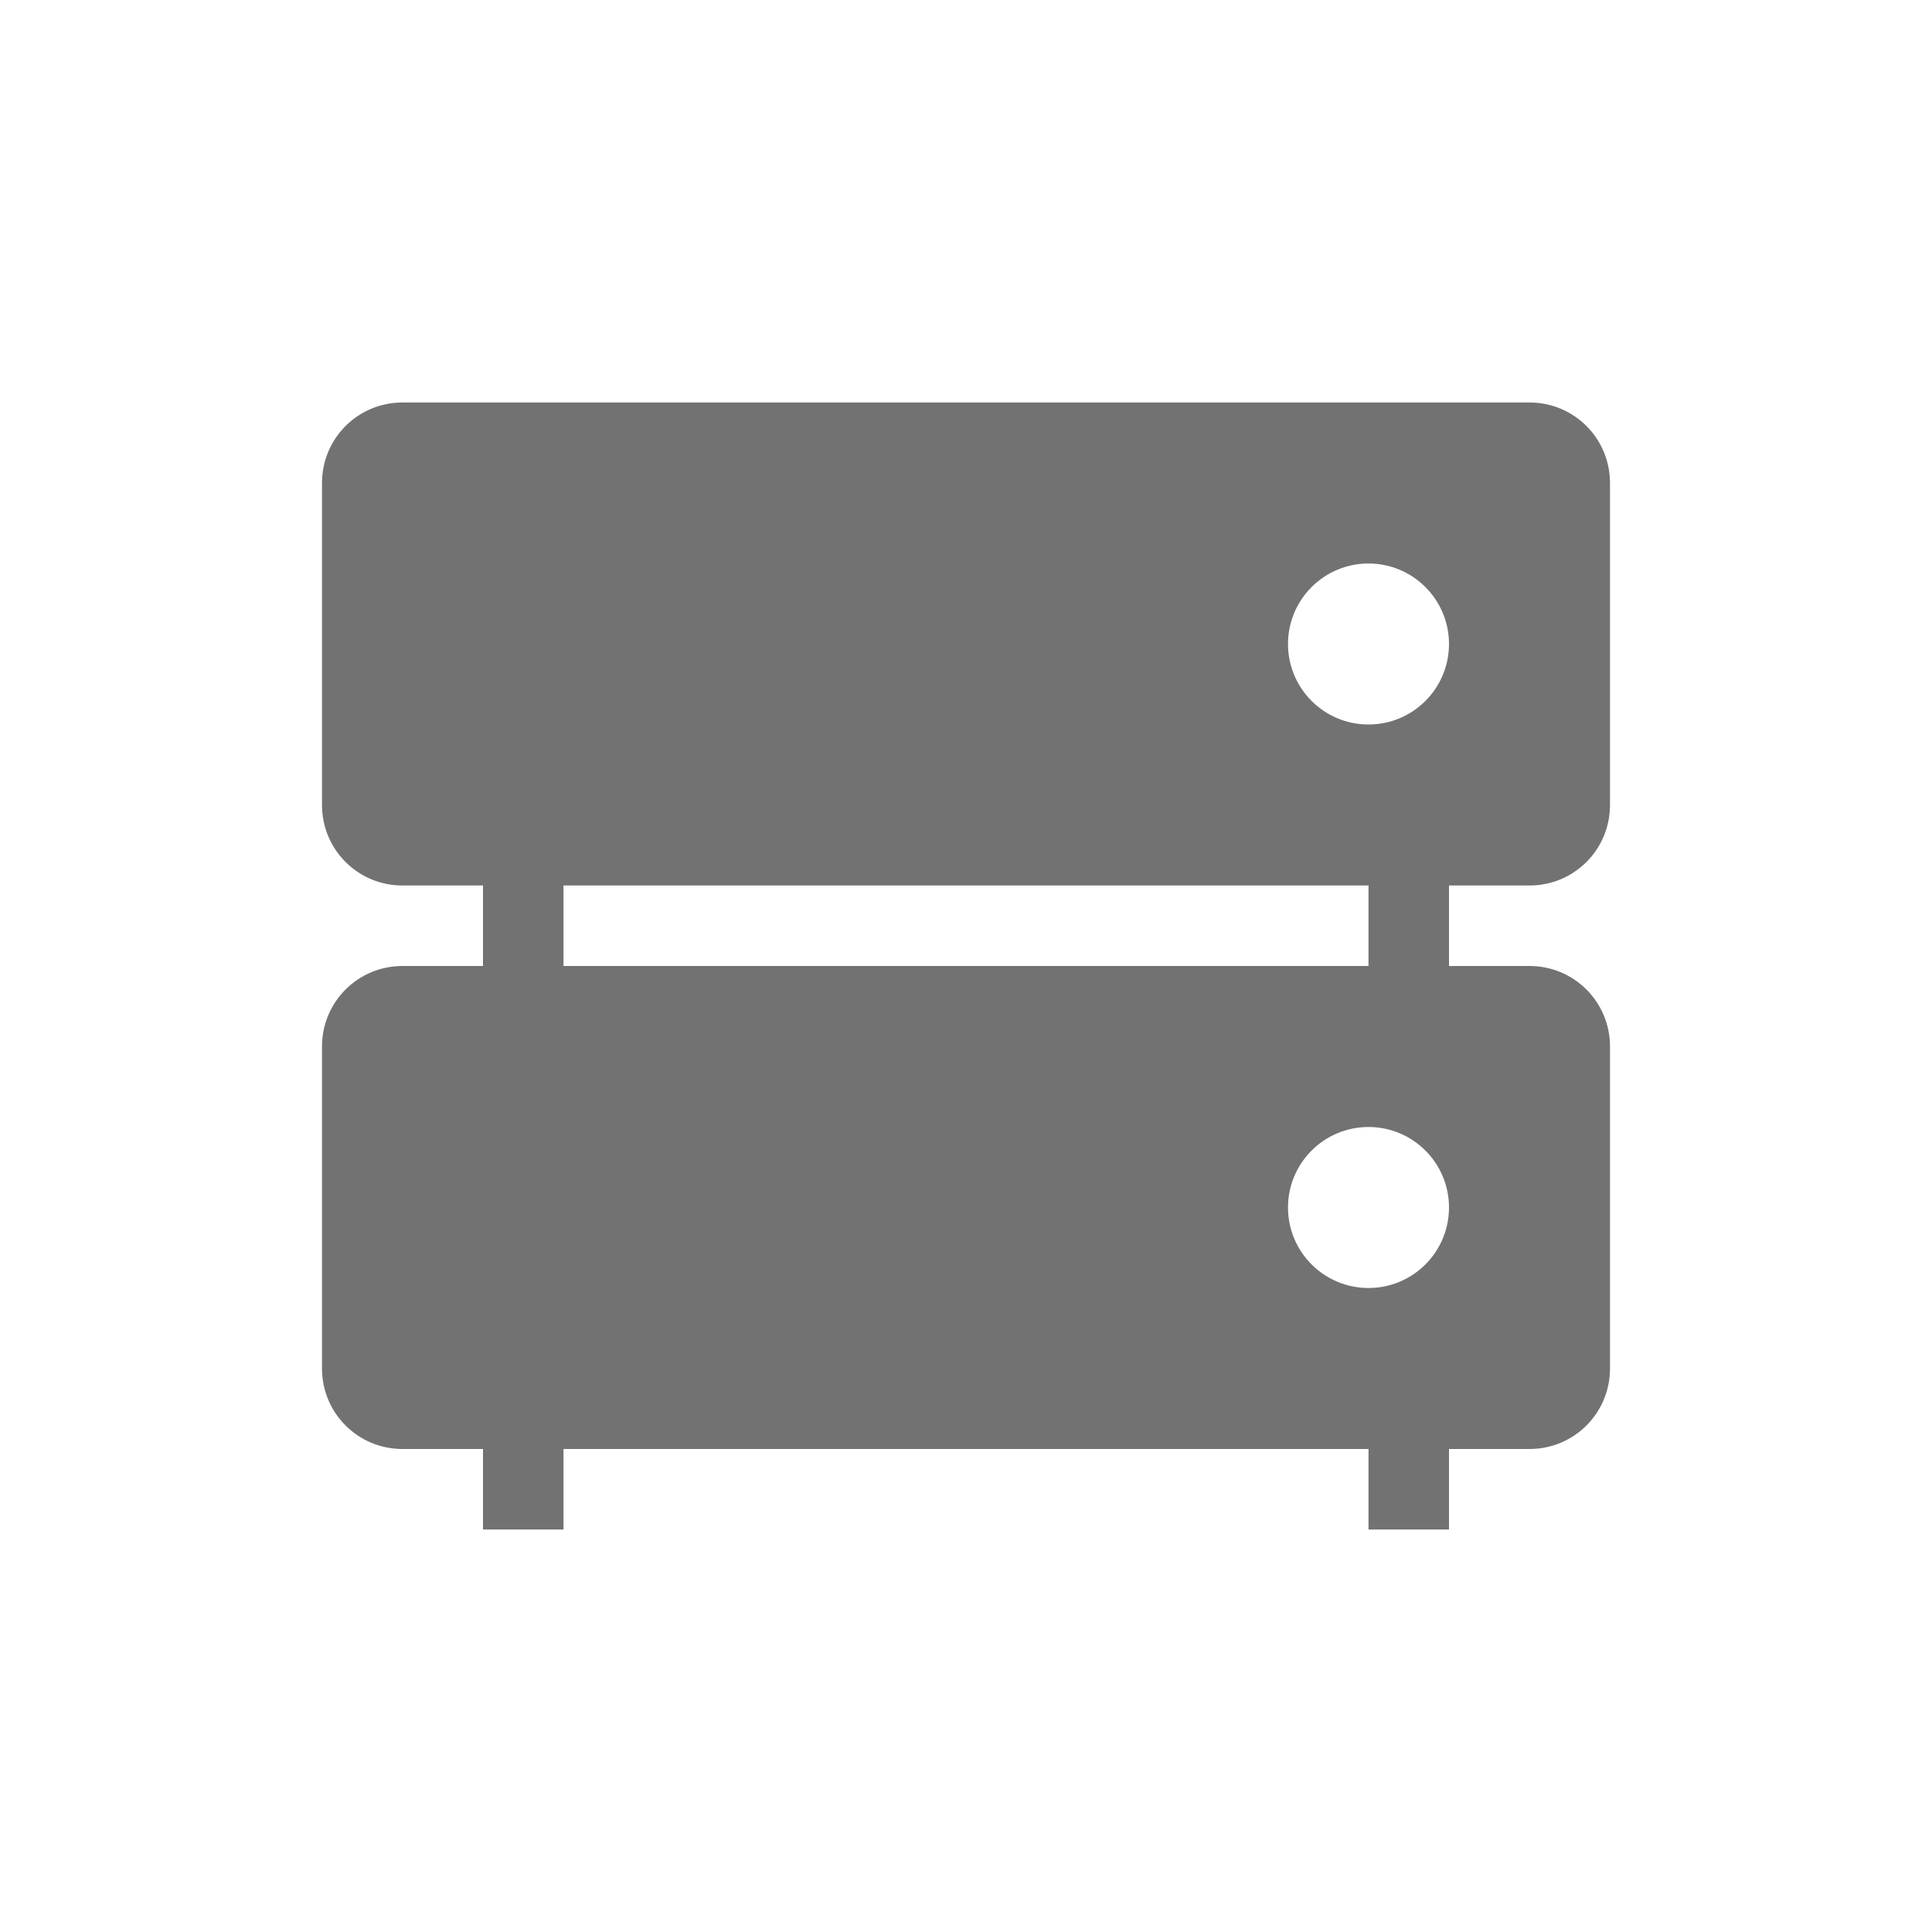
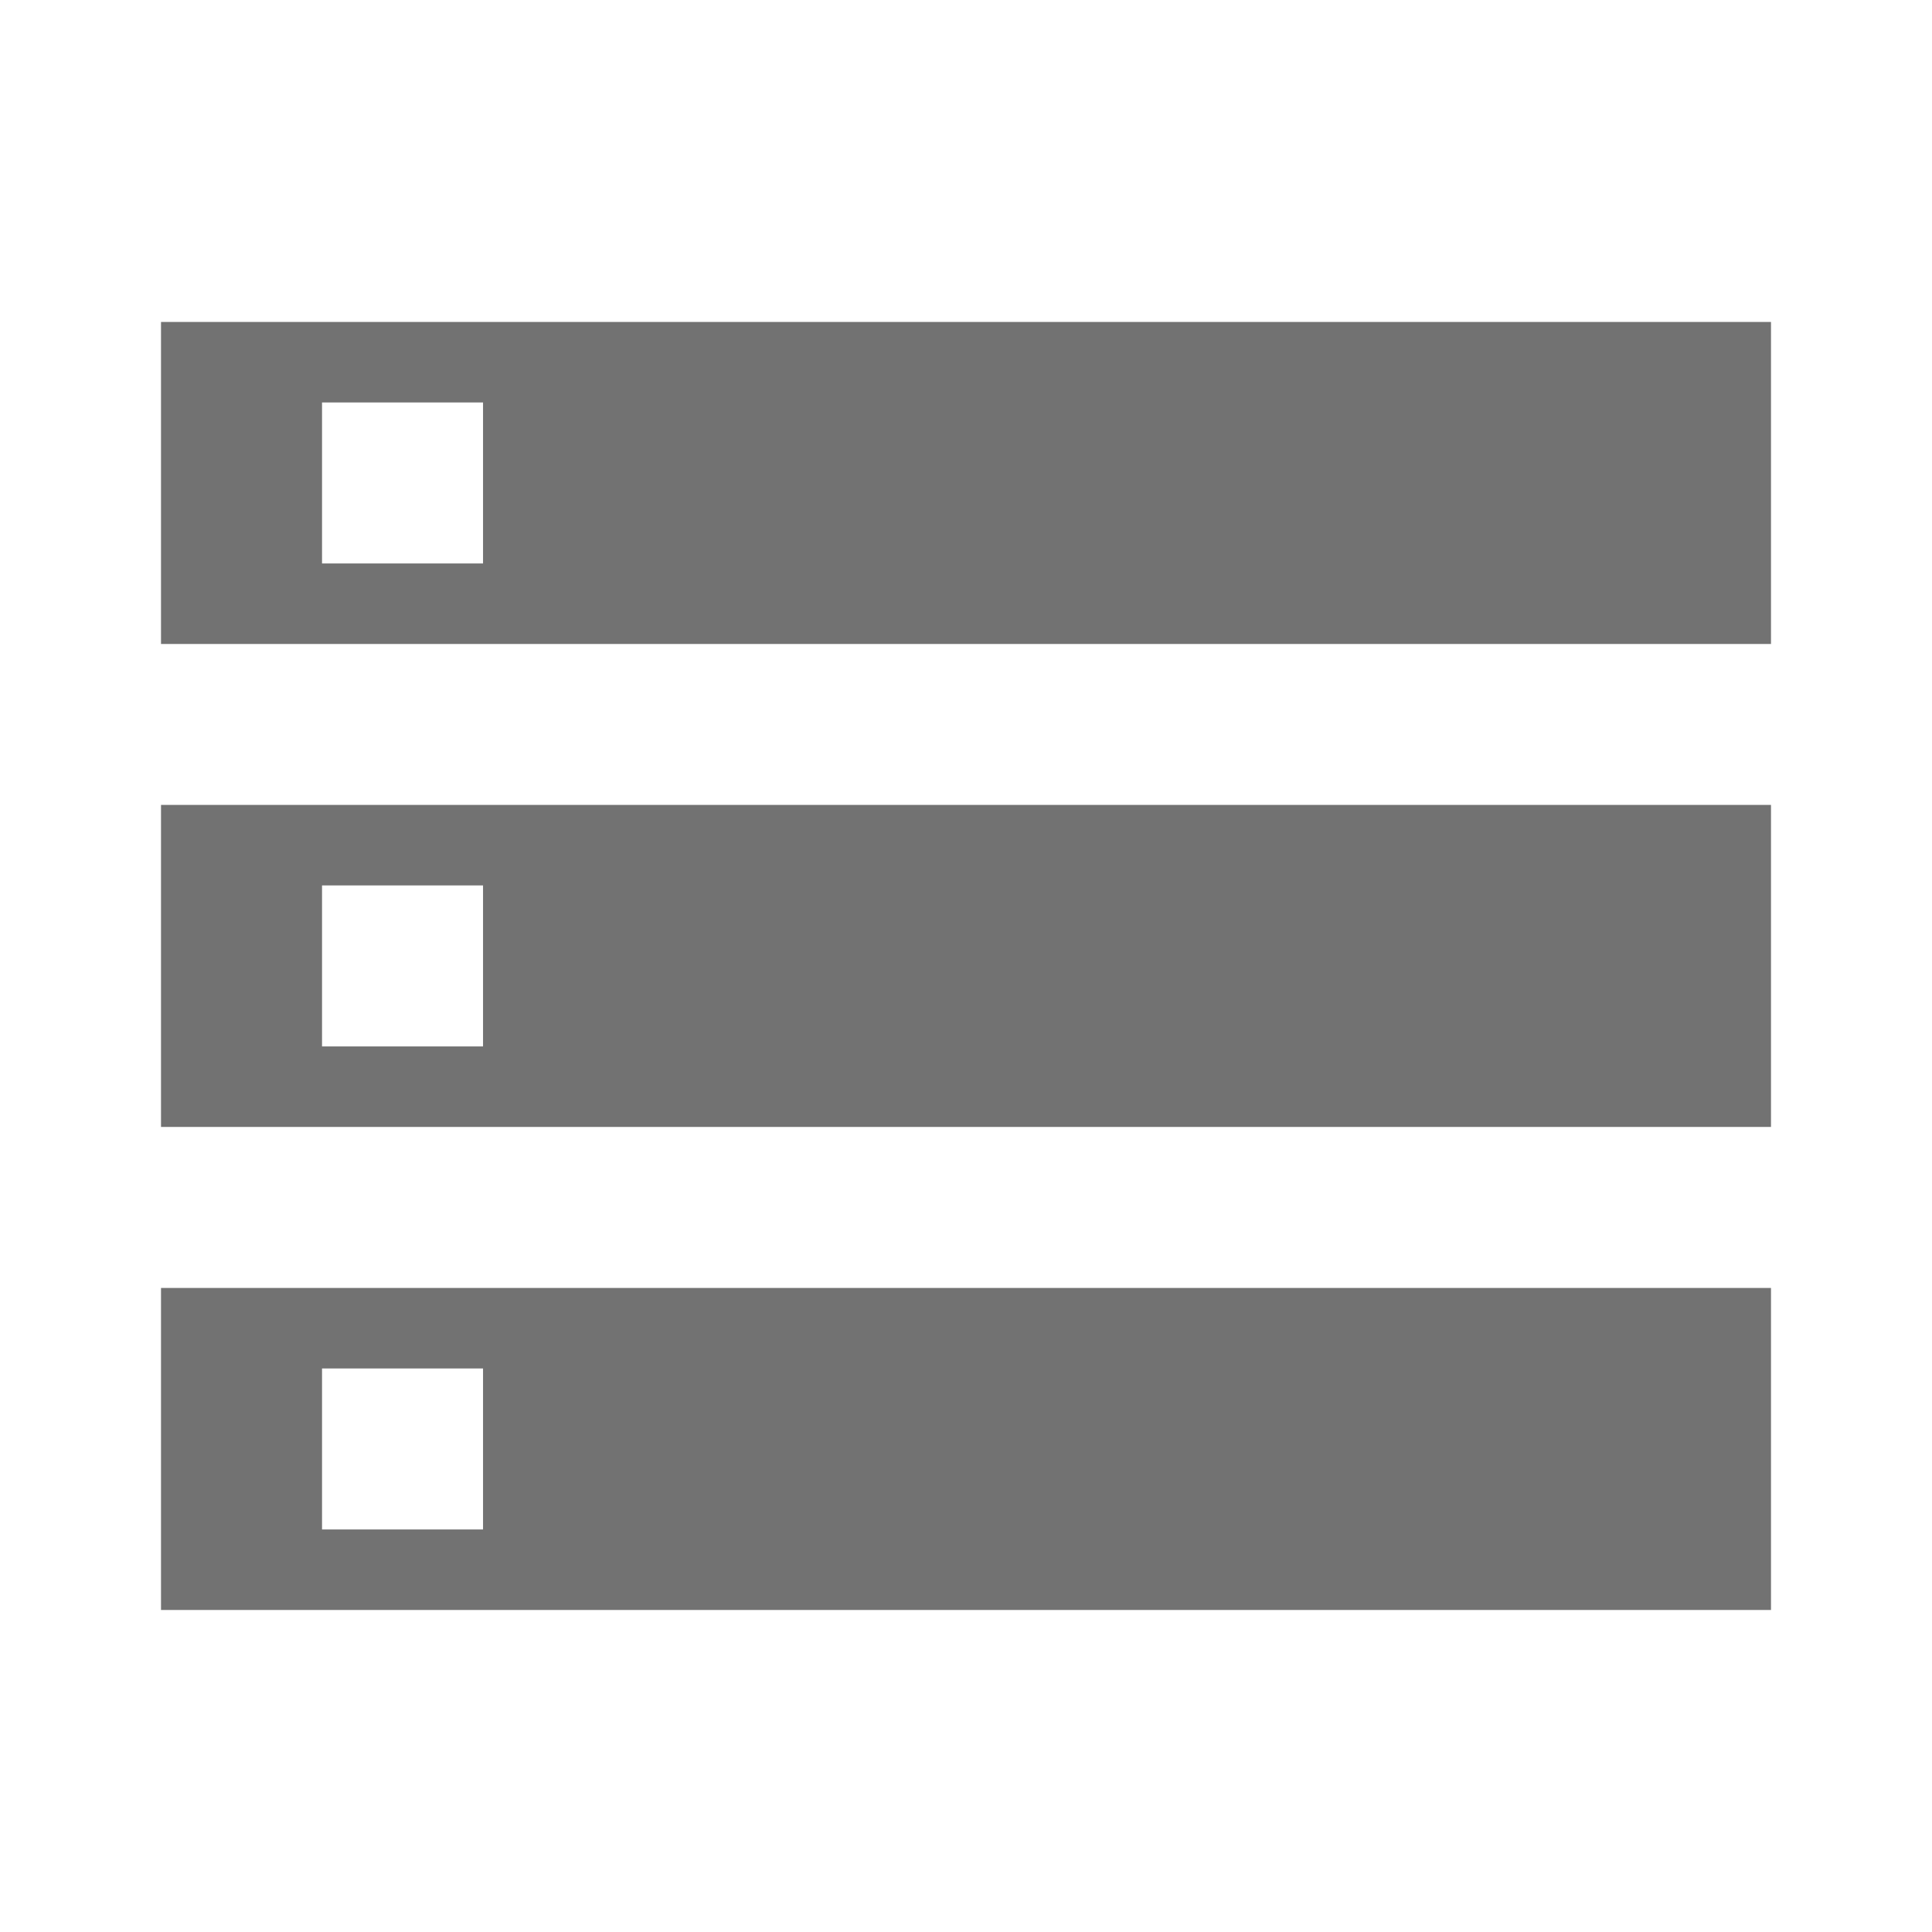
- <svg xmlns="http://www.w3.org/2000/svg" width="24" height="24" version="1.1" viewBox="0 0 24 24">
+ <svg xmlns="http://www.w3.org/2000/svg" width="24" height="24" version="1.1" viewBox="0 0 26.182 26.182">
  <defs>
    <style id="current-color-scheme" type="text/css">.ColorScheme-Text { color:#727272; } .ColorScheme-Highlight { color:#5294e2; }</style>
  </defs>
-   <path class="ColorScheme-Text" d="m5 5c-0.554 0-1 0.446-1 1v4c0 0.554 0.446 1 1 1h1v1h-1c-0.554 0-1 0.446-1 1v4c0 0.554 0.446 1 1 1h1v1h1v-1h10v1h1v-1h1c0.554 0 1-0.446 1-1v-4c0-0.554-0.446-1-1-1h-1v-1h1c0.554 0 1-0.446 1-1v-4c0-0.554-0.446-1-1-1zm12 2a1 1 0 0 1 1 1 1 1 0 0 1-1 1 1 1 0 0 1-1-1 1 1 0 0 1 1-1zm-10 4h10v1h-10zm10 3a1 1 0 0 1 1 1 1 1 0 0 1-1 1 1 1 0 0 1-1-1 1 1 0 0 1 1-1z" color="#727272" fill="currentColor" />
+   <path d="m2.182 21.818h21.818v-4.364h-21.818zm2.182-3.273h2.182v2.182h-2.182zm-2.182-14.182v4.364h21.818v-4.364zm4.364 3.273h-2.182v-2.182h2.182zm-4.364 7.636h21.818v-4.364h-21.818zm2.182-3.273h2.182v2.182h-2.182z" class="ColorScheme-Text" fill="currentColor" />
</svg>
